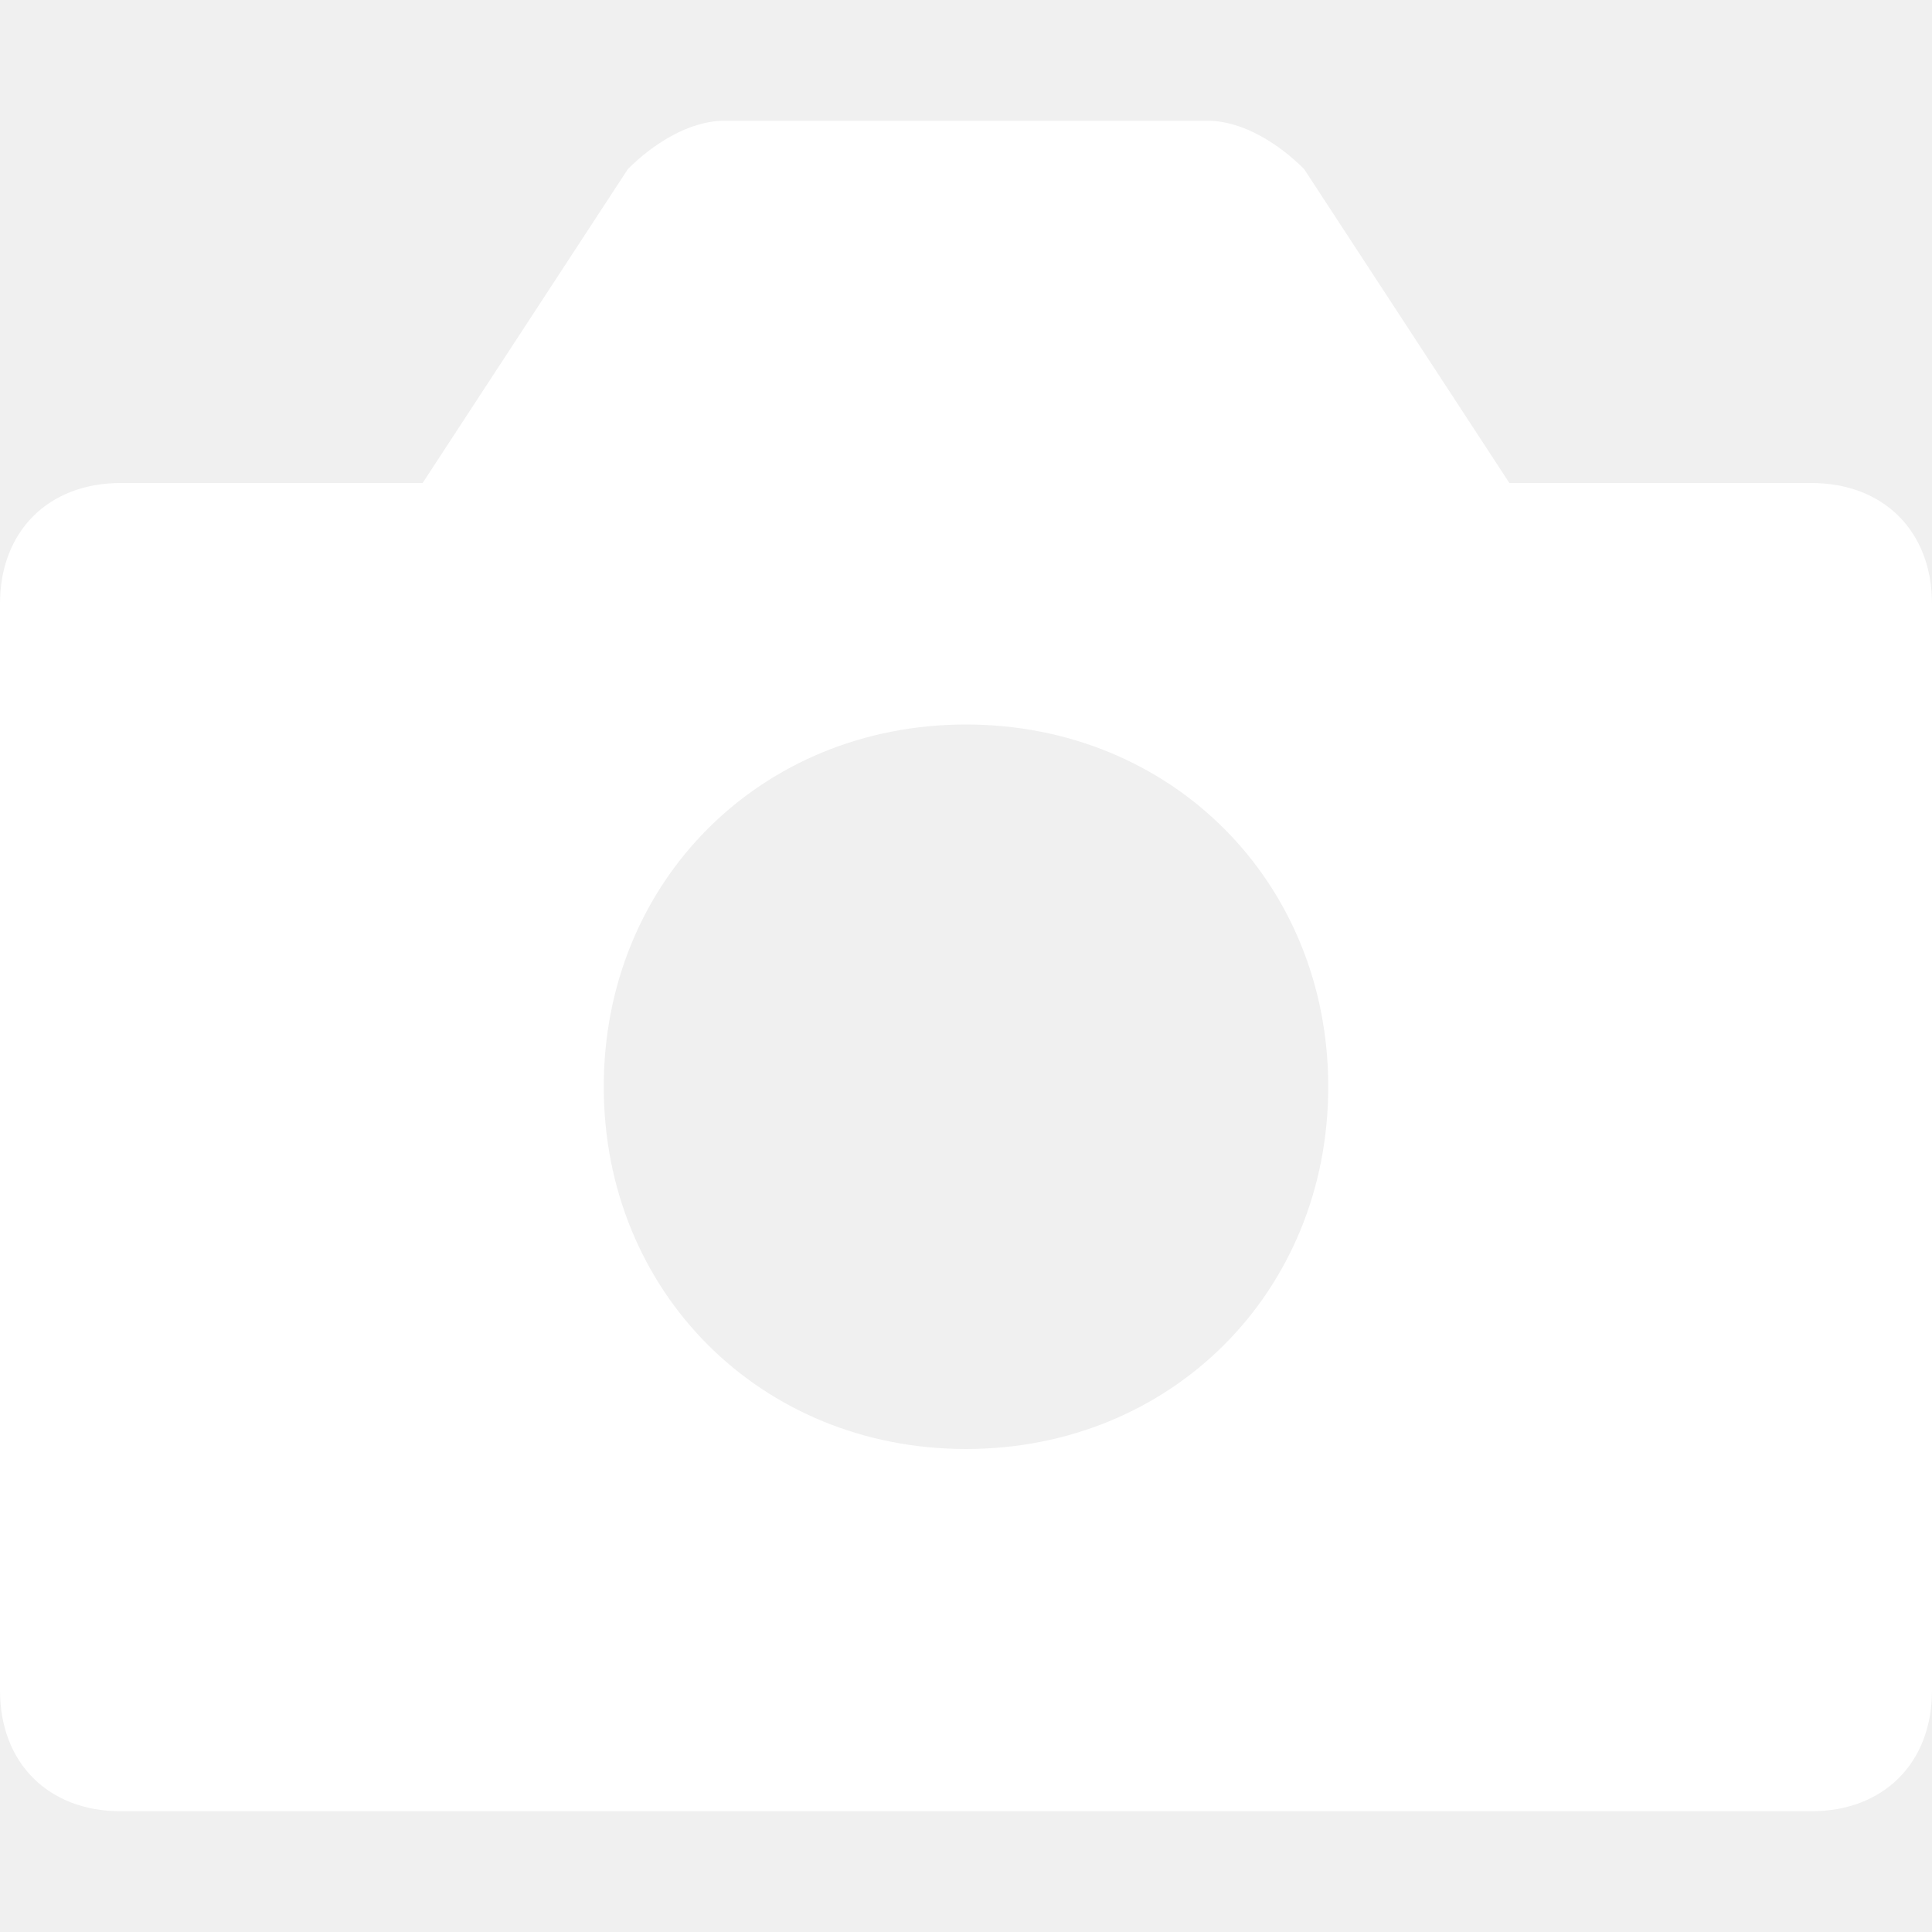
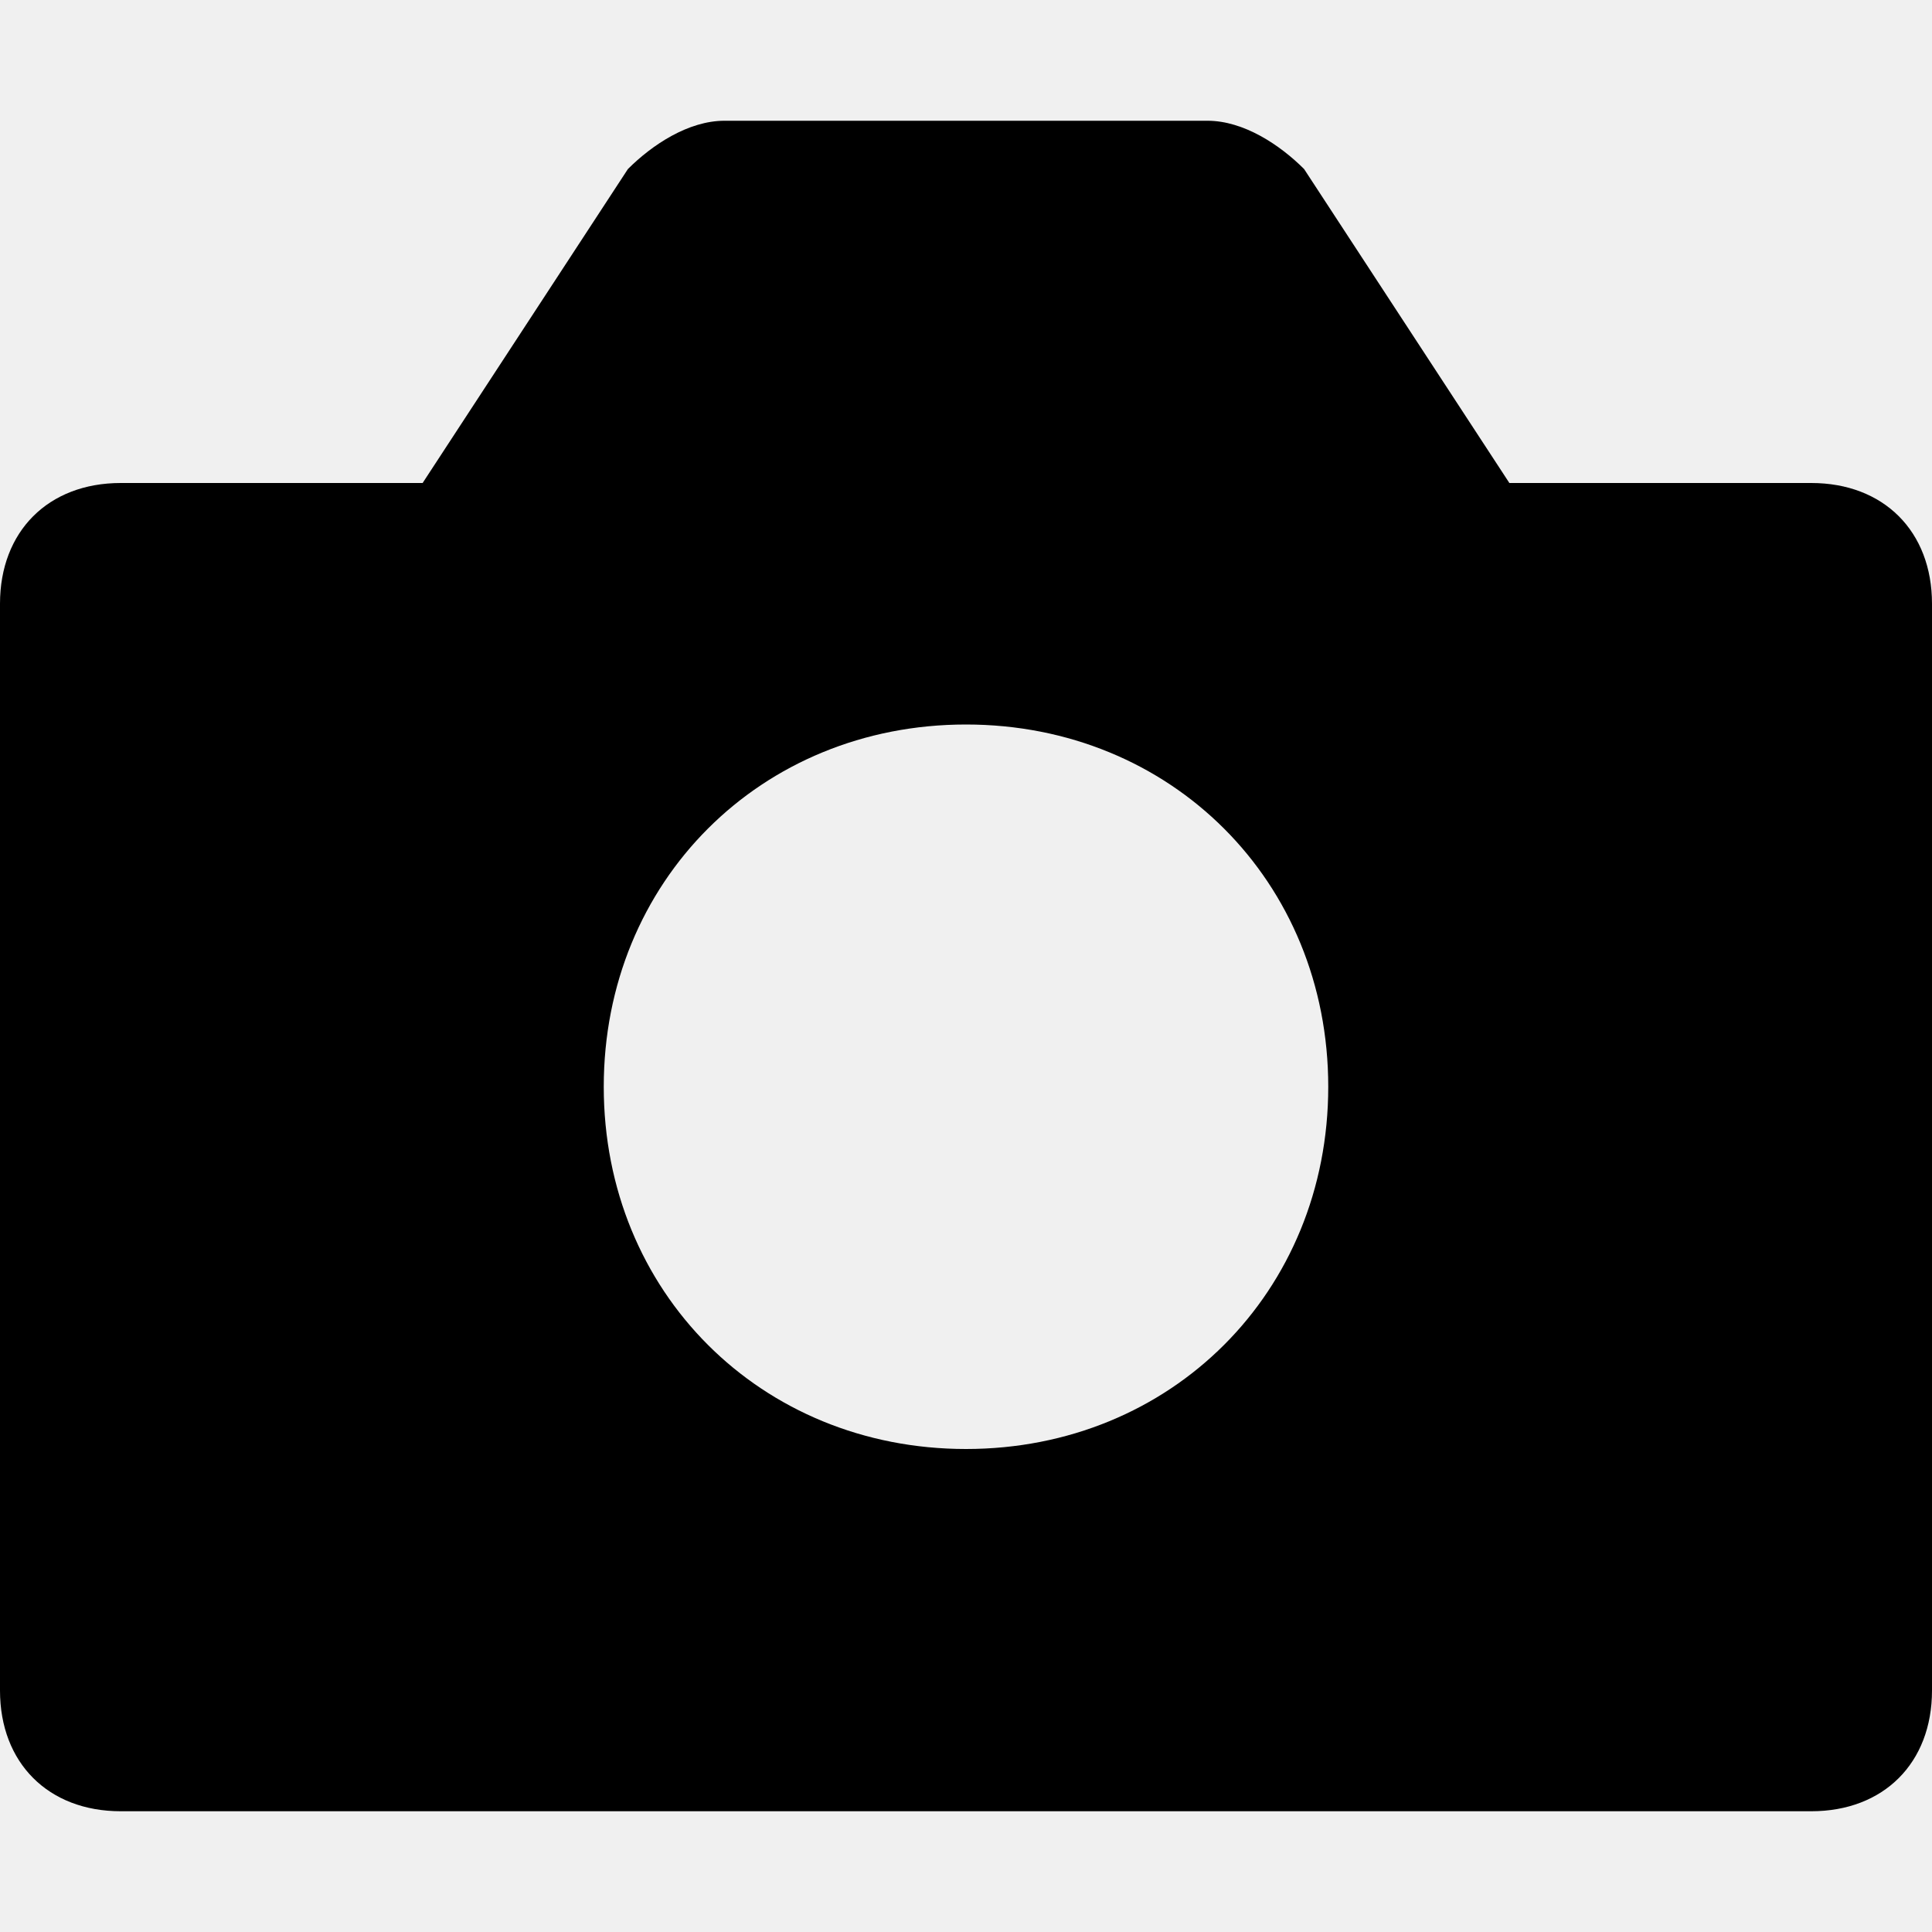
- <svg xmlns="http://www.w3.org/2000/svg" viewBox="0 0 32 32" width="128" height="128" fill="#FFFFFF">
+ <svg xmlns="http://www.w3.org/2000/svg" viewBox="0 0 32 32" width="128" height="128">
  <path d="M16 24c-3.4 0-6-2.6-6-6s2.6-6 6-6c3.4 0 6 2.6 6 6s-2.6 6-6 6zM30 8h-5l-3.4-5.2c-0.4-0.4-1-0.8-1.6-0.8h-8c-0.6 0-1.2 0.4-1.6 0.8l-3.4 5.2h-5c-1.2 0-2 0.8-2 2v18c0 1.2 0.8 2 2 2h28c1.2 0 2-0.8 2-2v-18c0-1.2-0.8-2-2-2z" />
</svg>
